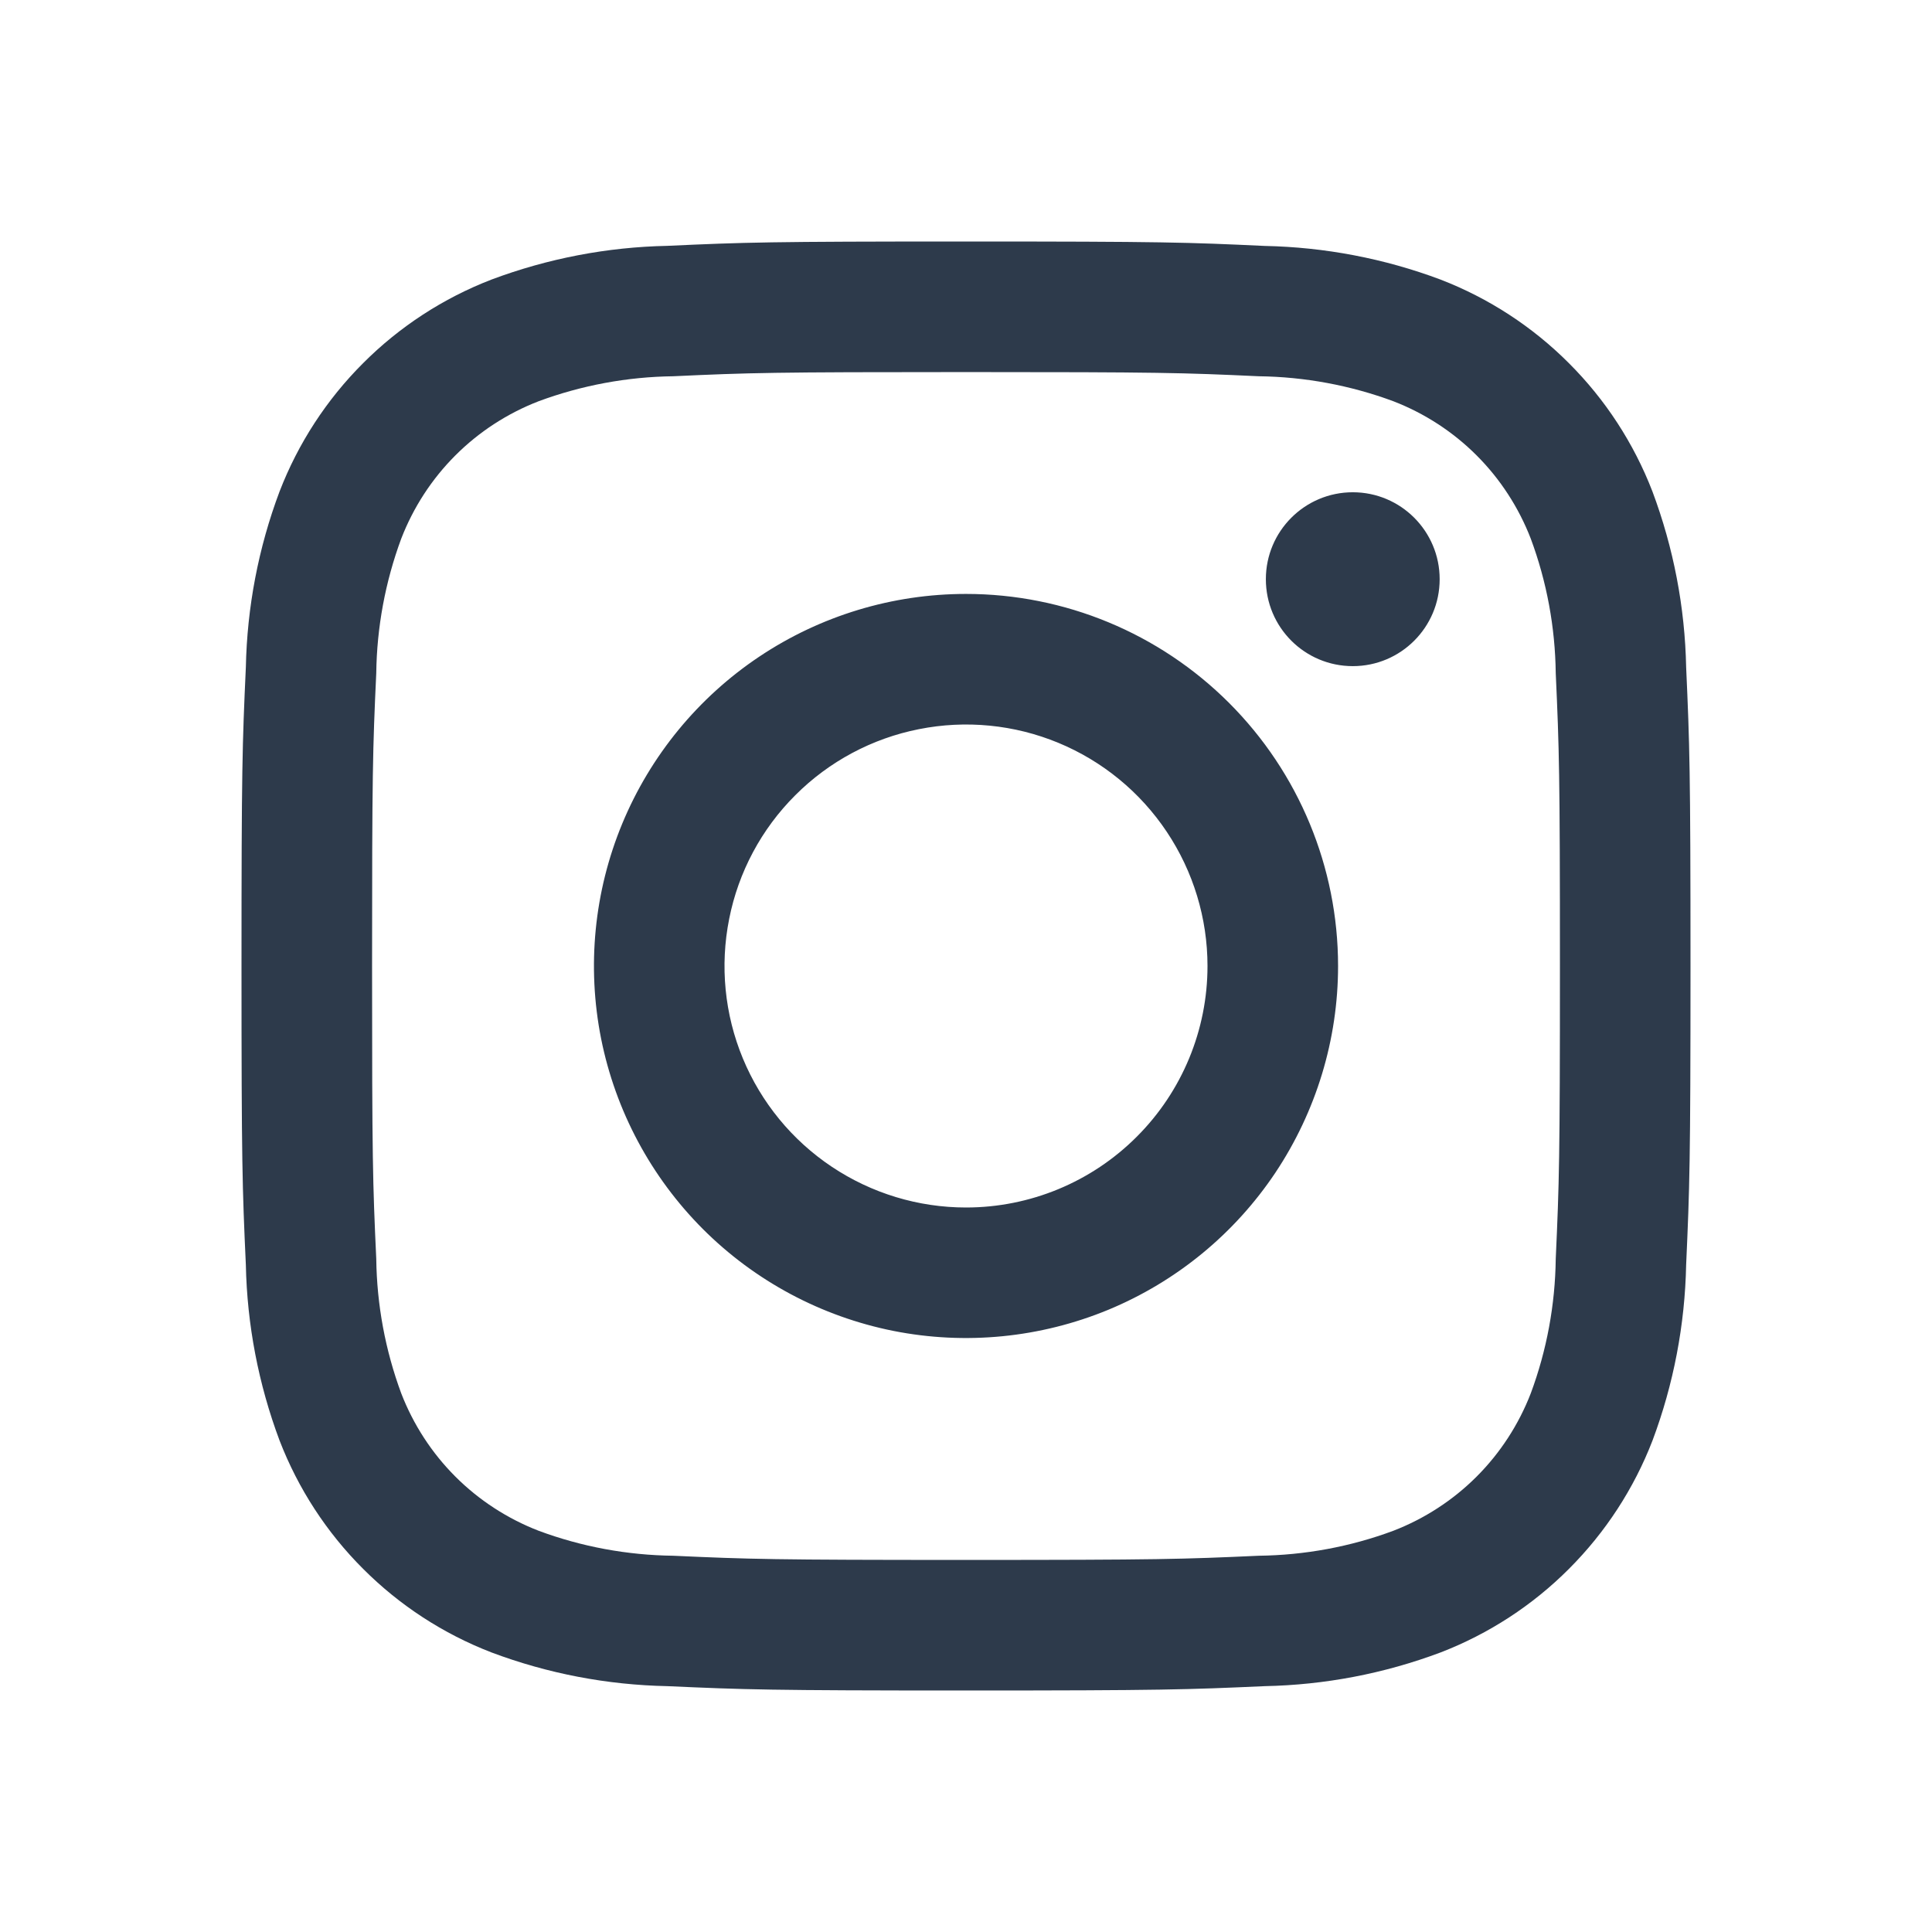
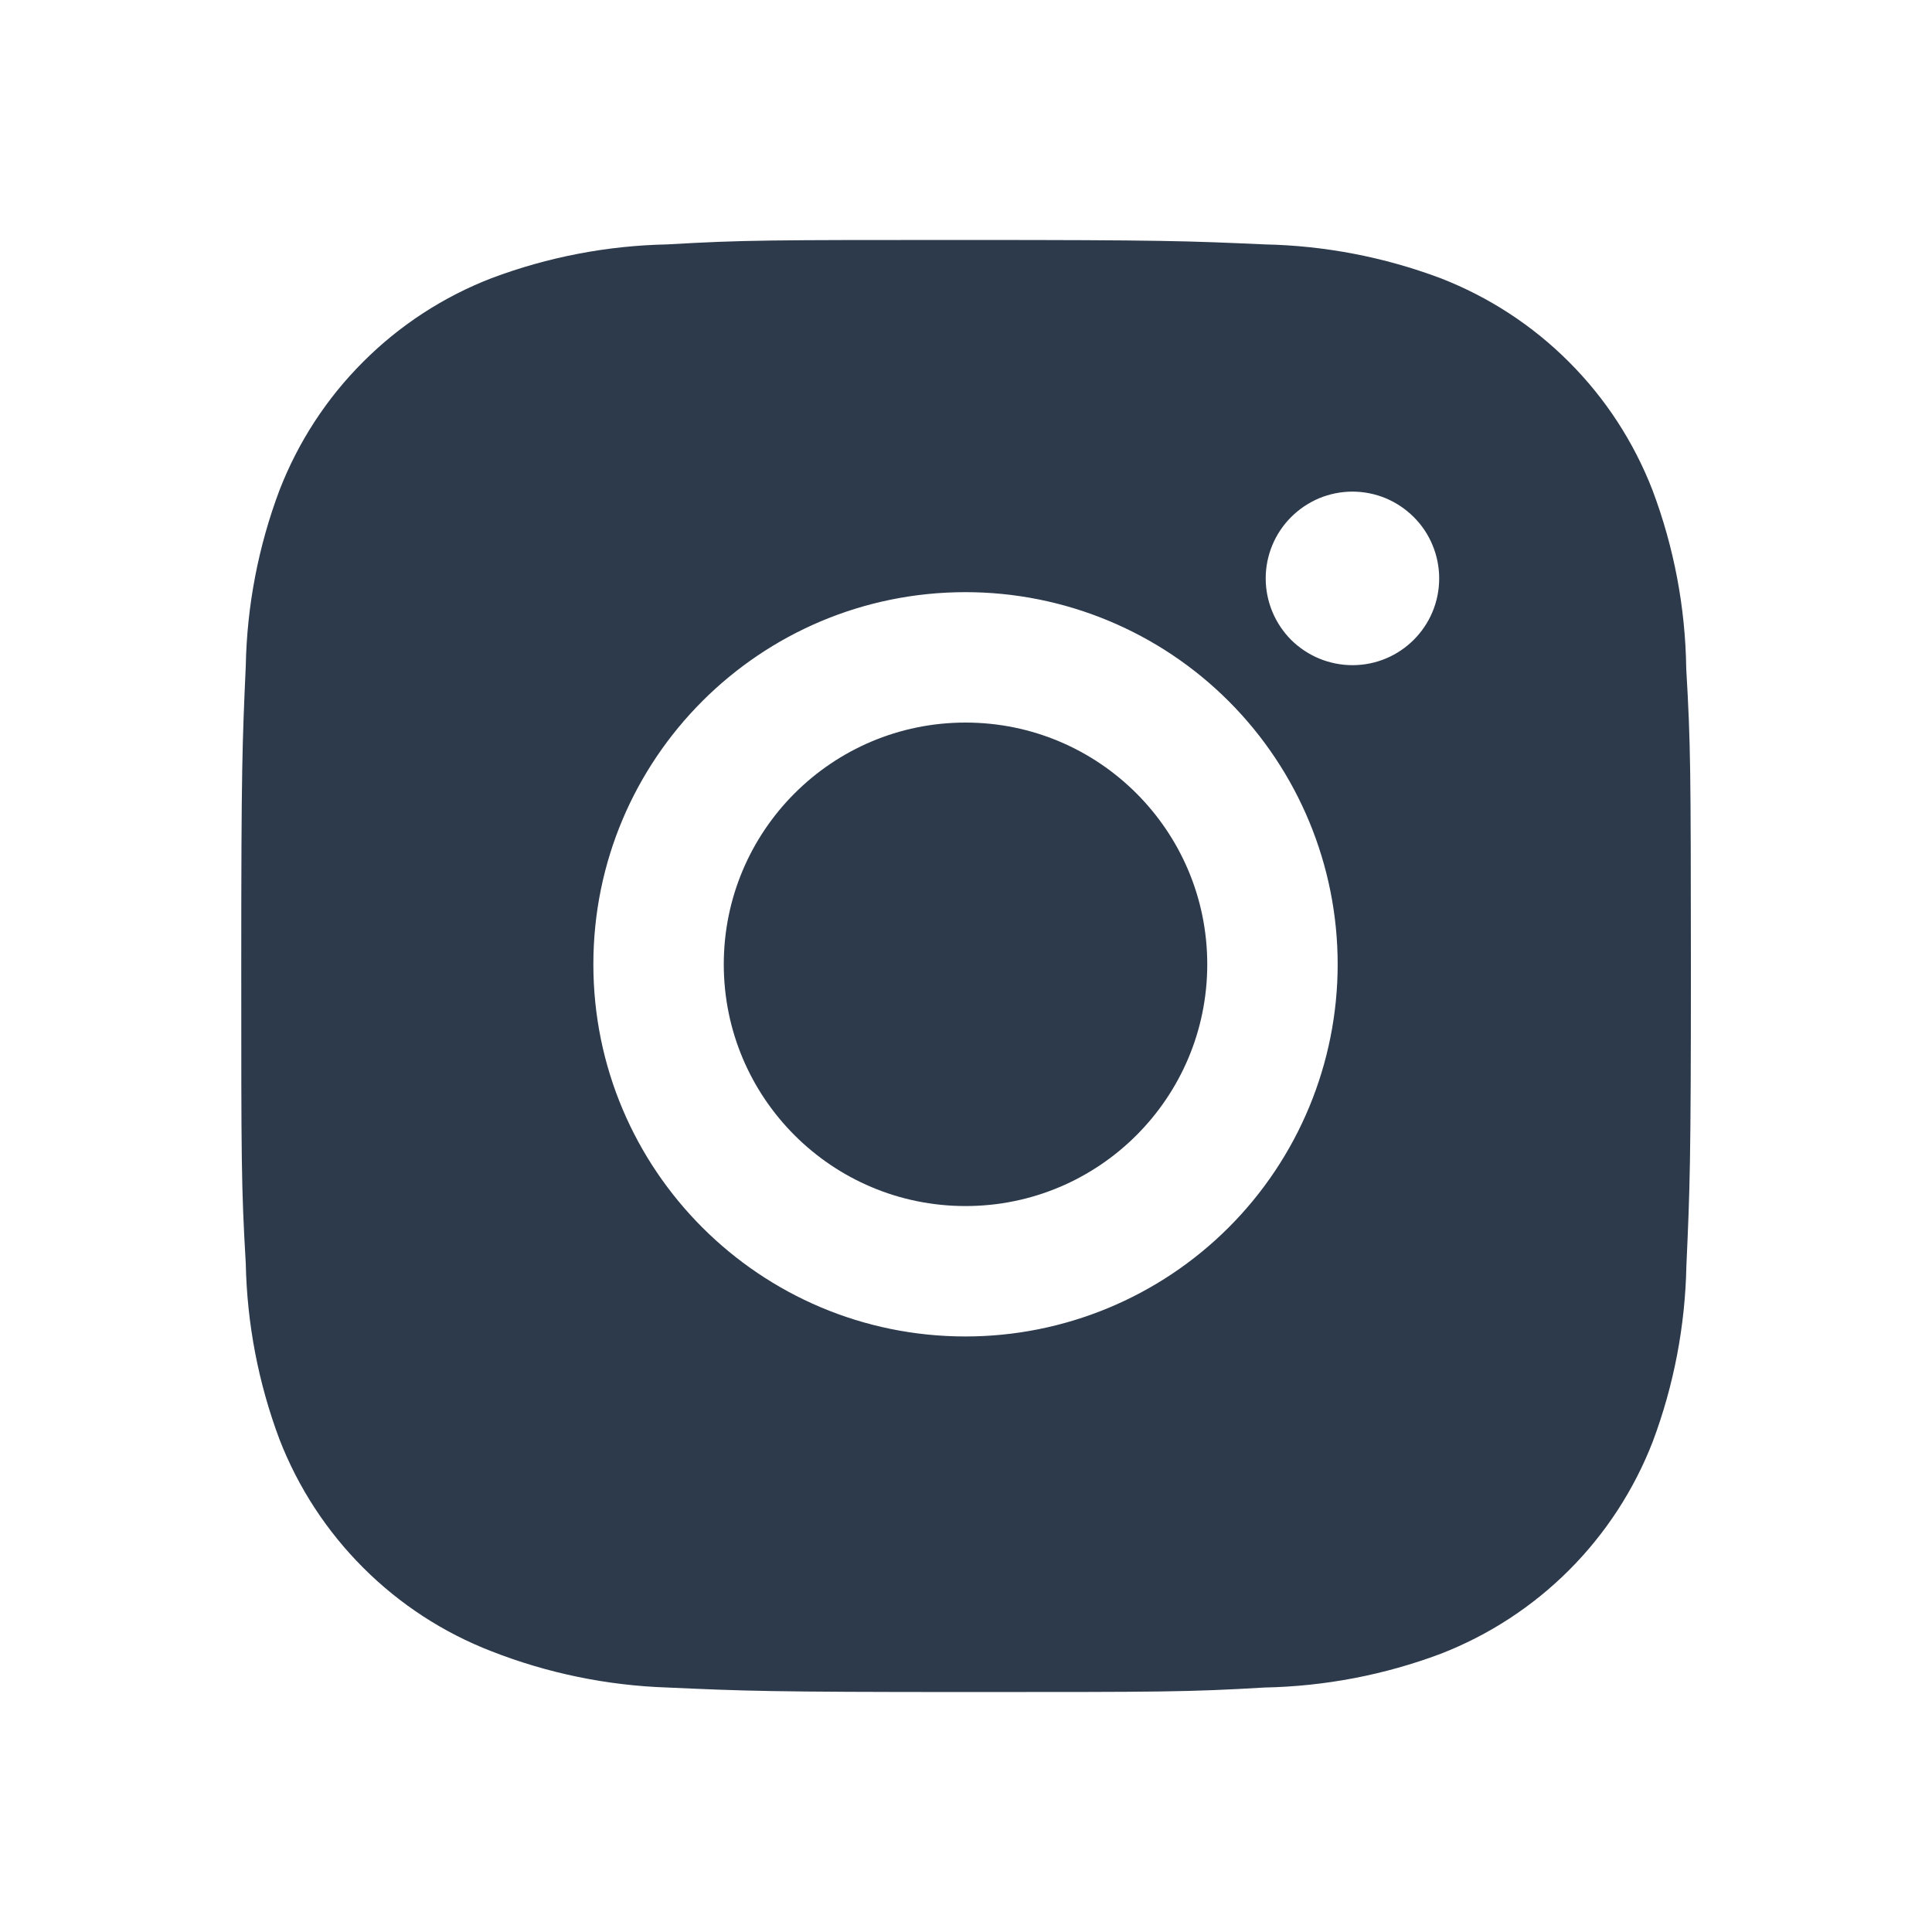
<svg xmlns="http://www.w3.org/2000/svg" width="24" height="24" viewBox="0 0 24 24" fill="none">
-   <path fill-rule="evenodd" clip-rule="evenodd" d="M15.637 4.674C14.688 4.63 14.403 4.622 12 4.622C9.597 4.622 9.312 4.63 8.363 4.674C7.793 4.681 7.227 4.786 6.692 4.984C6.304 5.134 5.951 5.363 5.657 5.657C5.363 5.951 5.134 6.304 4.984 6.692C4.786 7.227 4.681 7.793 4.674 8.363C4.63 9.312 4.622 9.597 4.622 12C4.622 14.403 4.63 14.688 4.674 15.637C4.681 16.207 4.786 16.773 4.984 17.308C5.134 17.696 5.363 18.049 5.657 18.343C5.951 18.637 6.304 18.866 6.692 19.016C7.227 19.215 7.793 19.319 8.363 19.326C9.312 19.369 9.597 19.378 12 19.378C14.403 19.378 14.688 19.369 15.637 19.326C16.207 19.319 16.773 19.215 17.308 19.016C17.696 18.866 18.049 18.637 18.343 18.343C18.637 18.049 18.866 17.696 19.016 17.308C19.215 16.773 19.319 16.207 19.326 15.637C19.369 14.688 19.378 14.405 19.378 12.001C19.378 9.597 19.369 9.312 19.326 8.363C19.319 7.793 19.215 7.227 19.016 6.692C18.866 6.304 18.637 5.951 18.343 5.657C18.049 5.363 17.696 5.134 17.308 4.984C16.773 4.786 16.207 4.681 15.637 4.674ZM8.289 3.054C9.249 3.01 9.556 3 12 3C14.445 3 14.75 3.01 15.71 3.055C16.457 3.07 17.196 3.211 17.895 3.473C18.493 3.704 19.036 4.057 19.489 4.511C19.943 4.964 20.296 5.507 20.527 6.105C20.789 6.804 20.931 7.543 20.946 8.289C20.989 9.249 21 9.555 21 12C21 14.445 20.989 14.75 20.946 15.71C20.931 16.457 20.79 17.196 20.528 17.895C20.297 18.493 19.943 19.036 19.49 19.489C19.037 19.943 18.494 20.296 17.896 20.527C17.196 20.79 16.458 20.931 15.711 20.946C14.751 20.989 14.444 21 12 21C9.556 21 9.25 20.989 8.29 20.946C7.543 20.931 6.804 20.79 6.105 20.527C5.507 20.296 4.964 19.943 4.511 19.489C4.057 19.036 3.704 18.493 3.473 17.895C3.211 17.196 3.069 16.457 3.054 15.711C3.01 14.751 3 14.445 3 12C3 9.555 3.01 9.25 3.054 8.29C3.069 7.543 3.21 6.804 3.473 6.105C3.704 5.507 4.057 4.964 4.511 4.511C4.964 4.057 5.507 3.704 6.105 3.473C6.804 3.211 7.543 3.069 8.289 3.054ZM16.805 8.275C17.401 8.275 17.884 7.792 17.884 7.195C17.884 6.599 17.401 6.115 16.805 6.115C16.208 6.115 15.725 6.599 15.725 7.195C15.725 7.792 16.208 8.275 16.805 8.275ZM12 7.378C11.086 7.378 10.192 7.649 9.432 8.157C8.672 8.665 8.08 9.387 7.73 10.231C7.38 11.076 7.289 12.005 7.467 12.902C7.646 13.798 8.086 14.621 8.732 15.268C9.378 15.914 10.202 16.354 11.098 16.533C11.995 16.711 12.924 16.619 13.769 16.27C14.613 15.92 15.335 15.328 15.843 14.568C16.35 13.807 16.622 12.914 16.622 12C16.622 10.774 16.135 9.599 15.268 8.732C14.401 7.865 13.226 7.378 12 7.378ZM12 15C11.407 15 10.827 14.824 10.333 14.494C9.84 14.165 9.455 13.696 9.228 13.148C9.001 12.6 8.942 11.997 9.058 11.415C9.173 10.833 9.459 10.298 9.879 9.879C10.298 9.459 10.833 9.173 11.415 9.058C11.997 8.942 12.6 9.001 13.148 9.228C13.696 9.455 14.165 9.84 14.494 10.333C14.824 10.827 15 11.407 15 12C15 12.796 14.684 13.559 14.121 14.121C13.559 14.684 12.796 15 12 15Z" fill="#2D3A4B" />
+   <path d="M20.947 8.305C20.937 7.548 20.795 6.798 20.528 6.089C20.296 5.491 19.943 4.948 19.489 4.495C19.036 4.041 18.493 3.688 17.895 3.456C17.195 3.193 16.456 3.051 15.709 3.036C14.747 2.993 14.442 2.981 12 2.981C9.558 2.981 9.245 2.981 8.29 3.036C7.543 3.051 6.804 3.193 6.105 3.456C5.507 3.687 4.964 4.041 4.511 4.495C4.057 4.948 3.704 5.491 3.472 6.089C3.209 6.788 3.067 7.527 3.053 8.274C3.01 9.237 2.997 9.542 2.997 11.984C2.997 14.426 2.997 14.738 3.053 15.694C3.068 16.442 3.209 17.18 3.472 17.881C3.704 18.479 4.058 19.021 4.512 19.475C4.965 19.928 5.508 20.282 6.106 20.513C6.803 20.786 7.542 20.938 8.291 20.963C9.254 21.006 9.559 21.019 12.001 21.019C14.443 21.019 14.756 21.019 15.711 20.963C16.458 20.948 17.197 20.807 17.897 20.544C18.495 20.312 19.038 19.958 19.491 19.505C19.944 19.052 20.298 18.509 20.53 17.911C20.793 17.211 20.934 16.473 20.949 15.724C20.992 14.762 21.005 14.457 21.005 12.014C21.003 9.572 21.003 9.262 20.947 8.305ZM11.994 16.602C9.44 16.602 7.371 14.533 7.371 11.979C7.371 9.425 9.44 7.356 11.994 7.356C13.22 7.356 14.396 7.843 15.263 8.71C16.13 9.577 16.617 10.753 16.617 11.979C16.617 13.205 16.13 14.381 15.263 15.248C14.396 16.115 13.22 16.602 11.994 16.602ZM16.801 8.263C16.66 8.263 16.519 8.235 16.388 8.181C16.258 8.127 16.139 8.048 16.038 7.948C15.938 7.847 15.859 7.728 15.805 7.598C15.751 7.467 15.723 7.327 15.723 7.185C15.723 7.043 15.751 6.903 15.805 6.773C15.859 6.642 15.939 6.523 16.039 6.423C16.139 6.323 16.258 6.244 16.388 6.189C16.519 6.135 16.659 6.107 16.801 6.107C16.942 6.107 17.082 6.135 17.213 6.189C17.344 6.244 17.462 6.323 17.562 6.423C17.663 6.523 17.742 6.642 17.796 6.773C17.85 6.903 17.878 7.043 17.878 7.185C17.878 7.781 17.396 8.263 16.801 8.263Z" fill="#2D3A4B" />
+   <path d="M11.994 14.982C13.652 14.982 14.997 13.638 14.997 11.979C14.997 10.321 13.652 8.976 11.994 8.976C10.335 8.976 8.991 10.321 8.991 11.979C8.991 13.638 10.335 14.982 11.994 14.982Z" fill="#2D3A4B" />
</svg>
